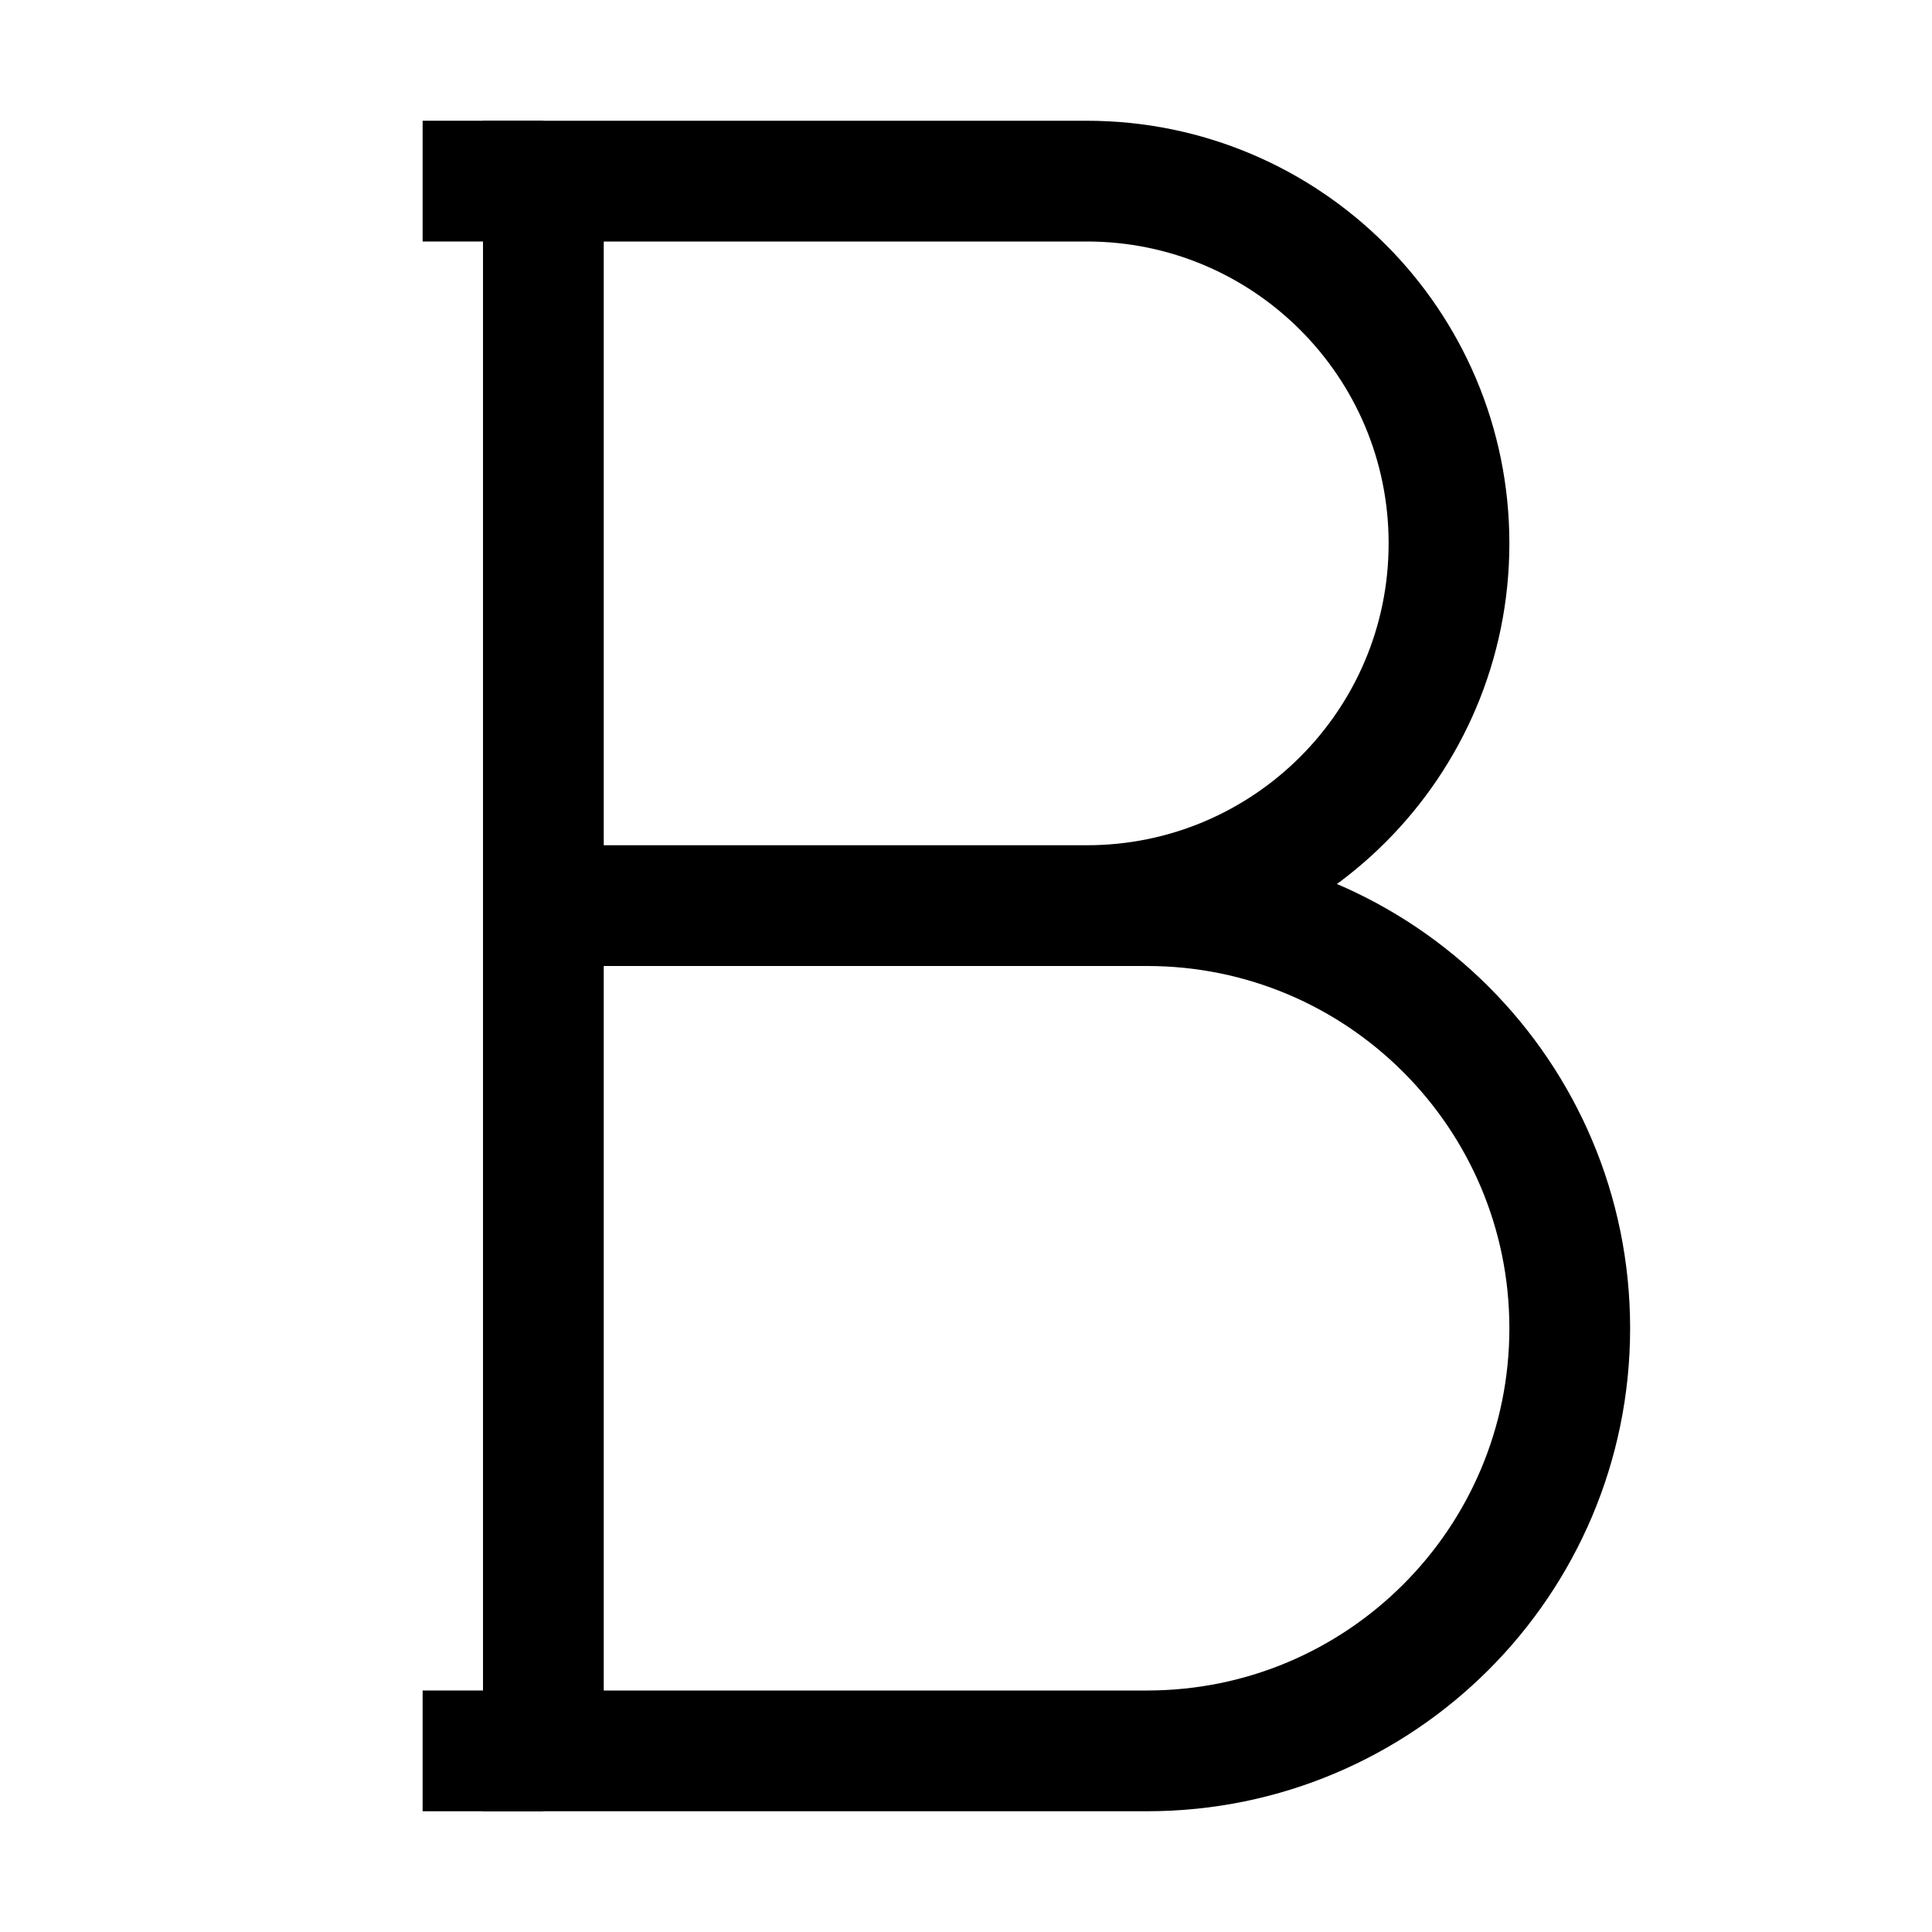
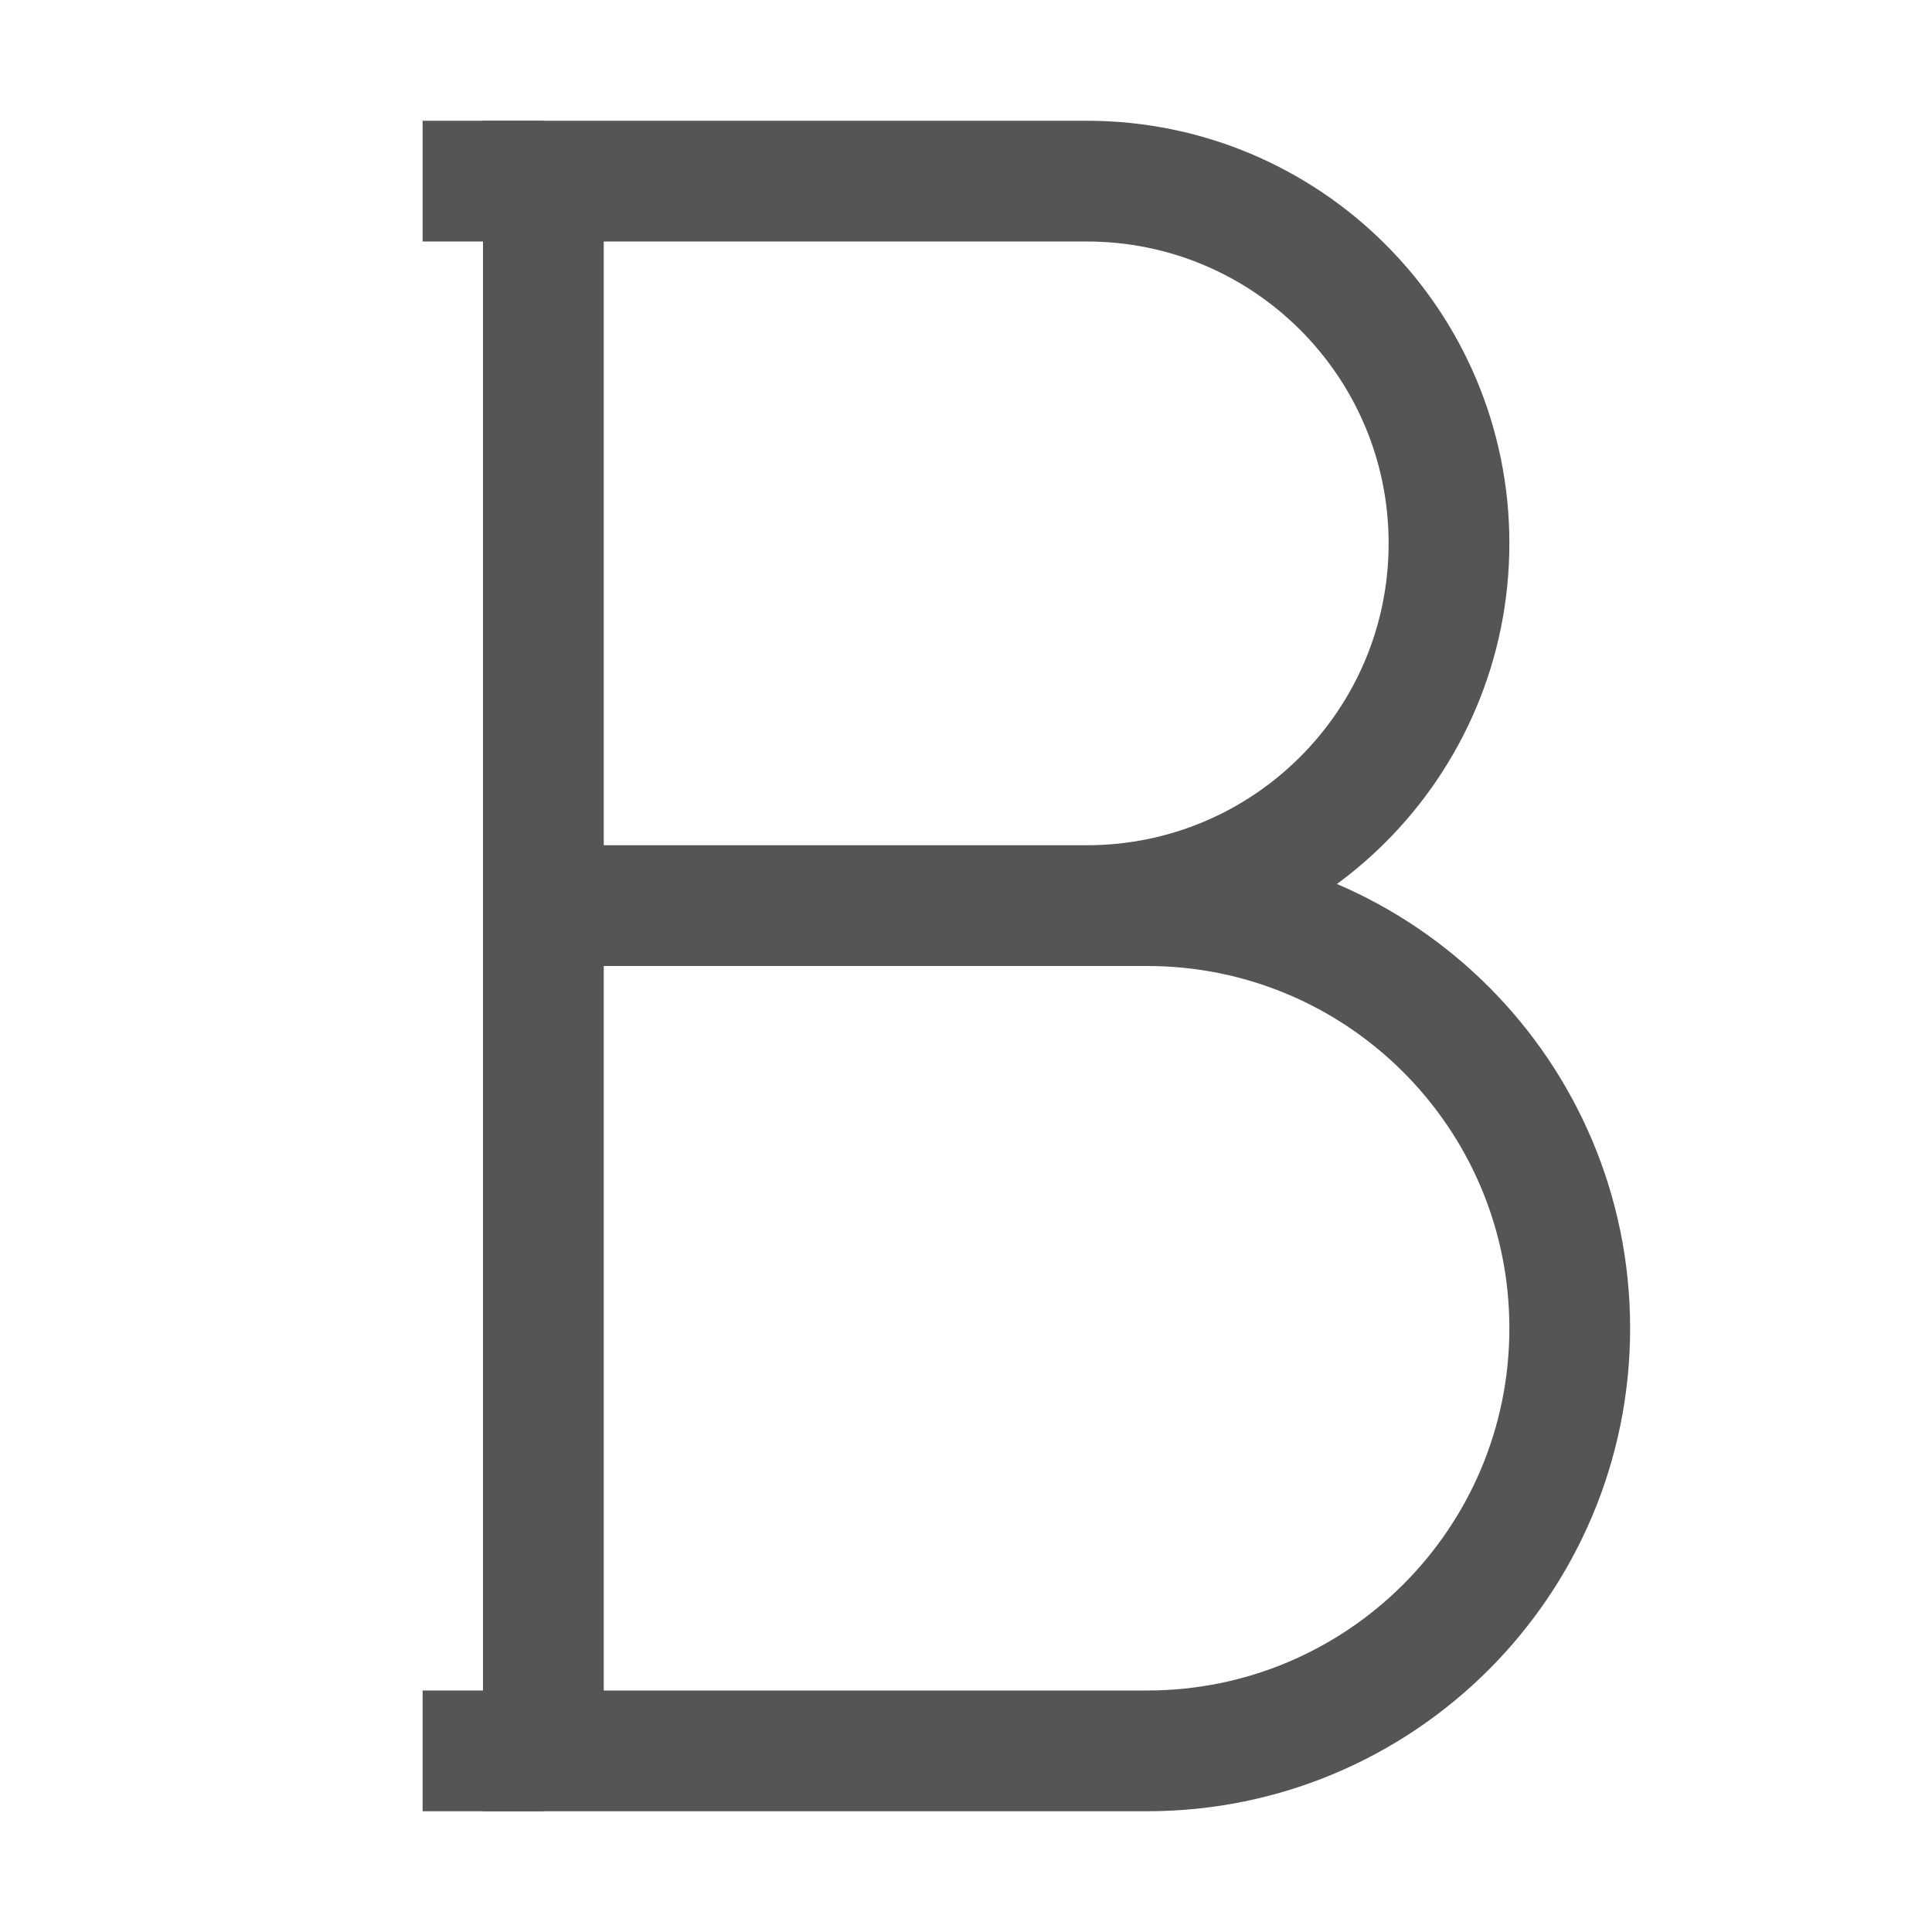
<svg xmlns="http://www.w3.org/2000/svg" width="32" height="32" viewBox="0 0 32 32">
  <g fill="none" fill-rule="evenodd">
    <path d="M0 0h32v32H0z" />
-     <path fill="#000" d="M7 2h2v2H7zM7 28h2v2H7z" />
-     <path stroke="#000" stroke-width="2" d="M9 3v12h9a6 6 0 1 0 0-12H9zM9 15v14h10a7 7 0 0 0 0-14H9z" />
+     <path fill="#555555" d="M7 2h2v2H7zM7 28h2v2H7z" />
+     <path stroke="#555555" stroke-width="2" d="M9 3v12h9a6 6 0 1 0 0-12H9zM9 15v14h10a7 7 0 0 0 0-14H9z" />
  </g>
</svg>
